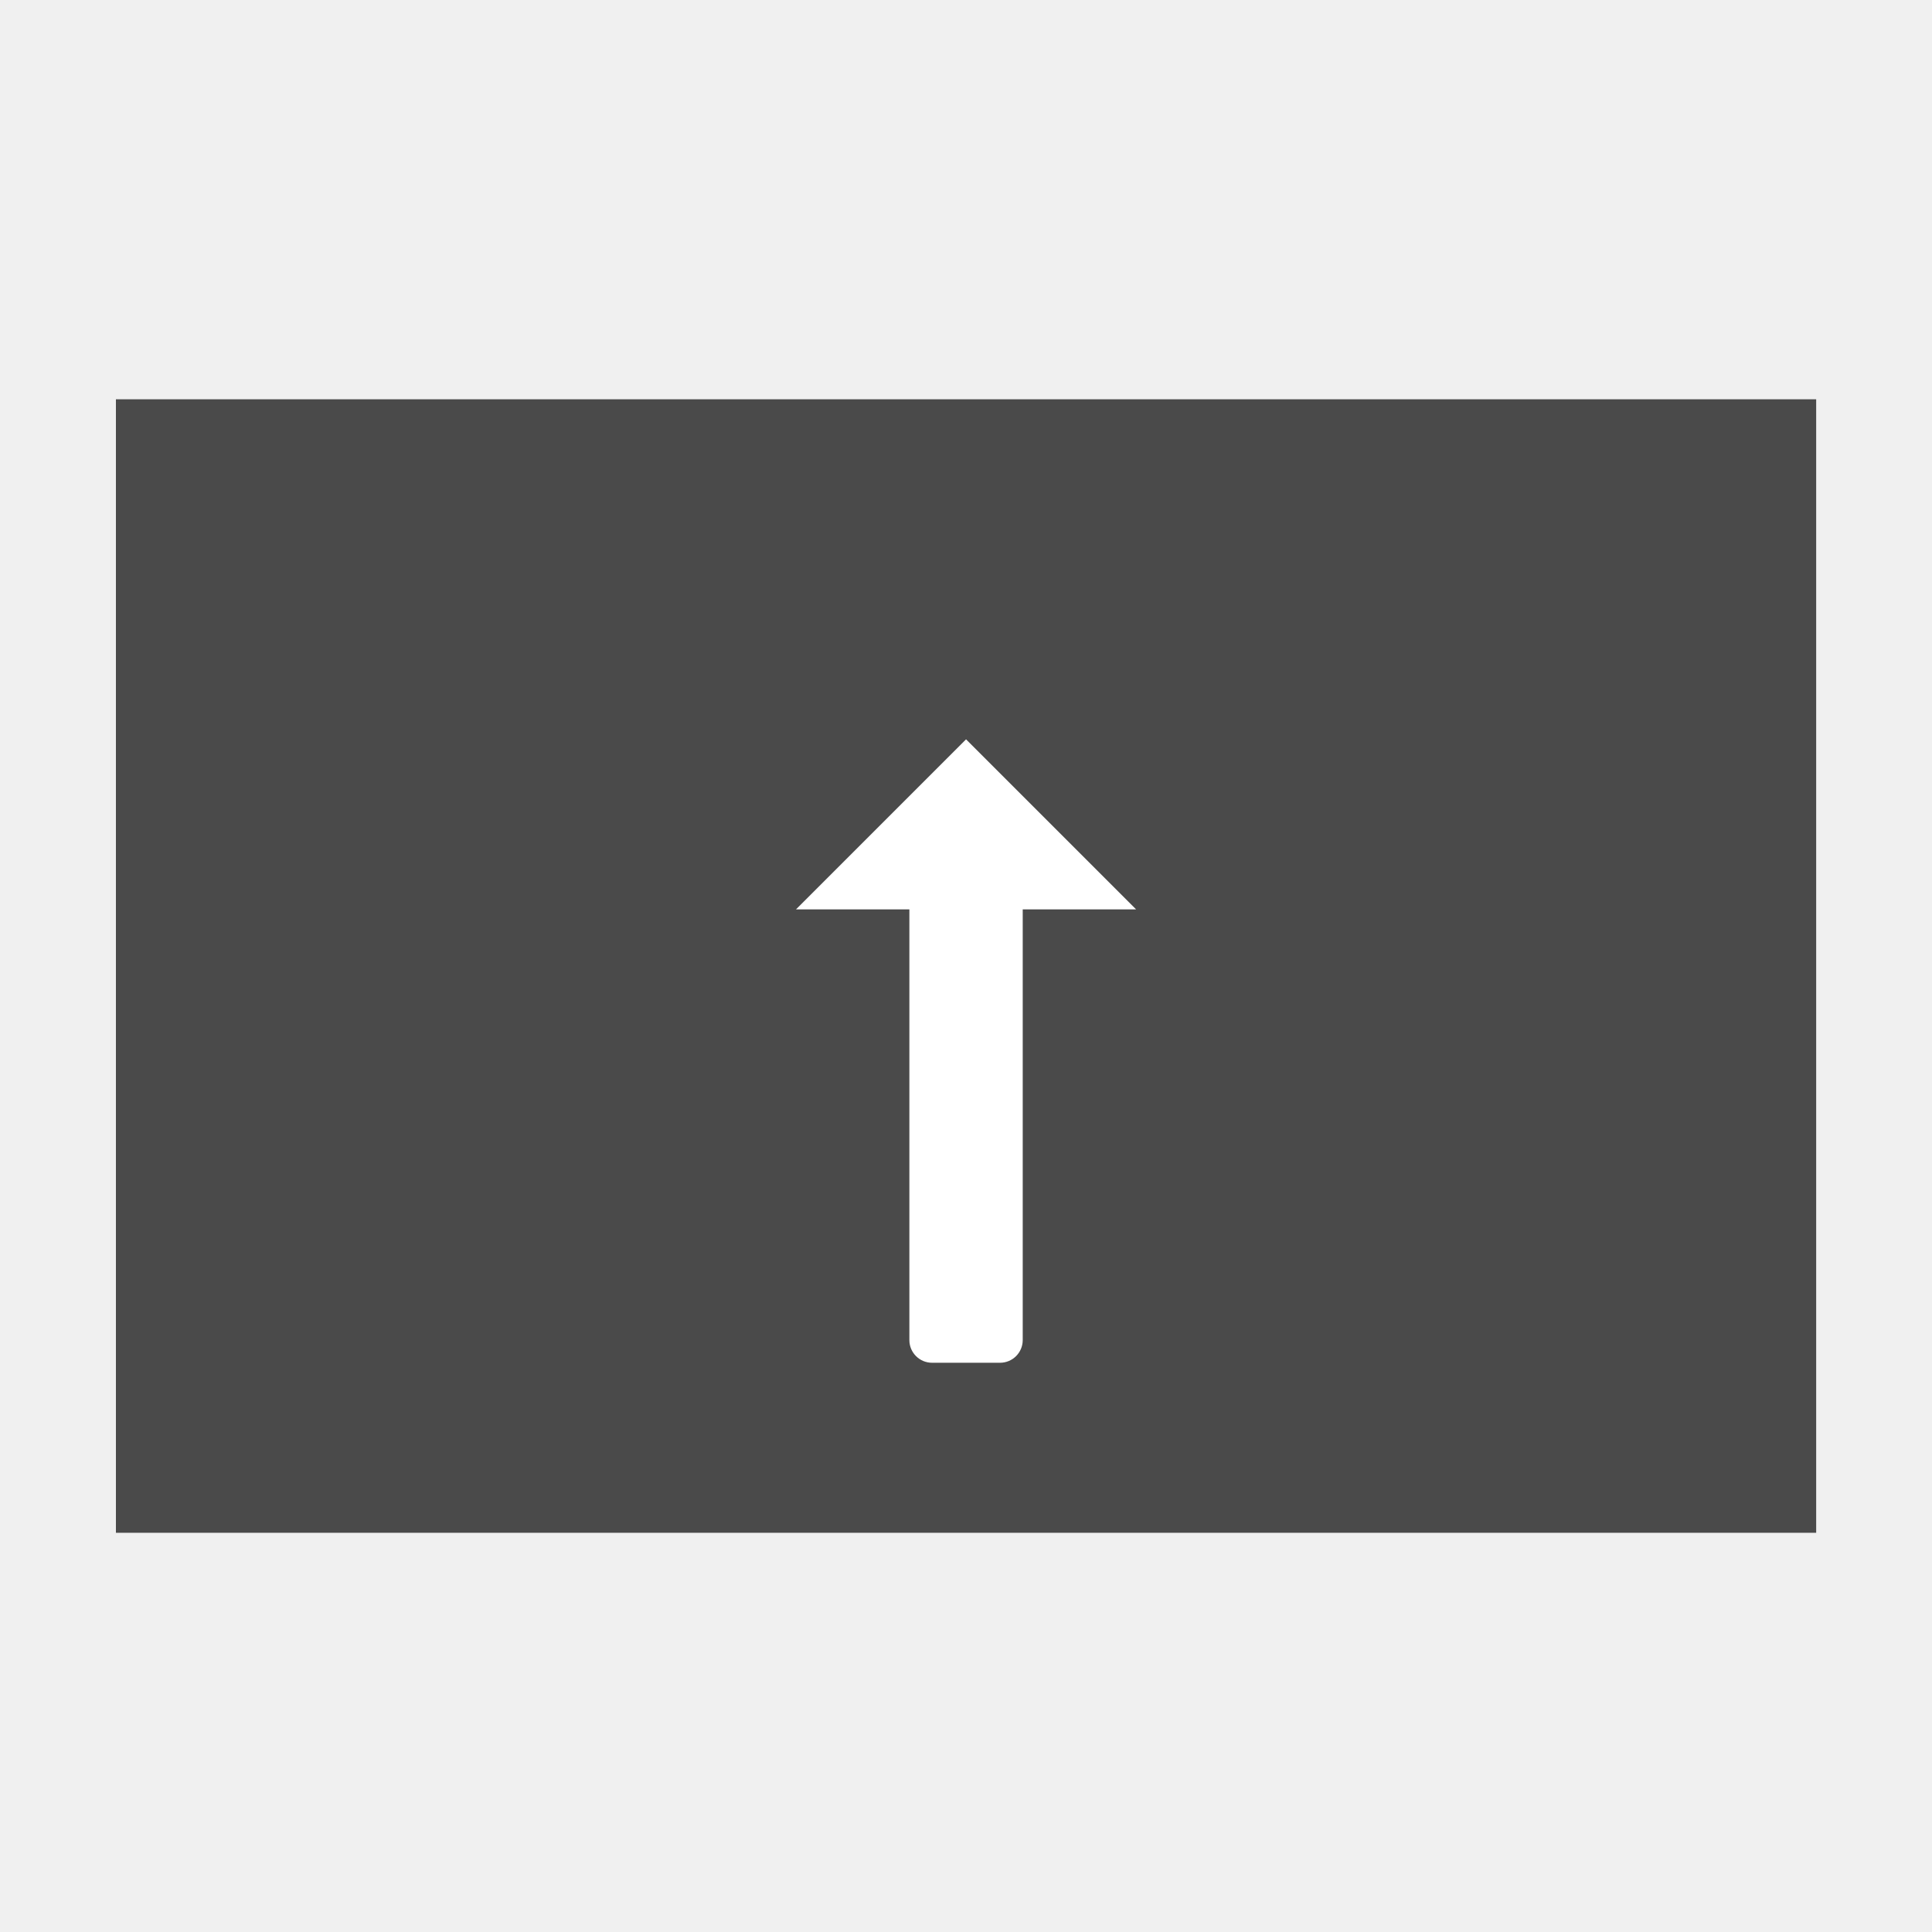
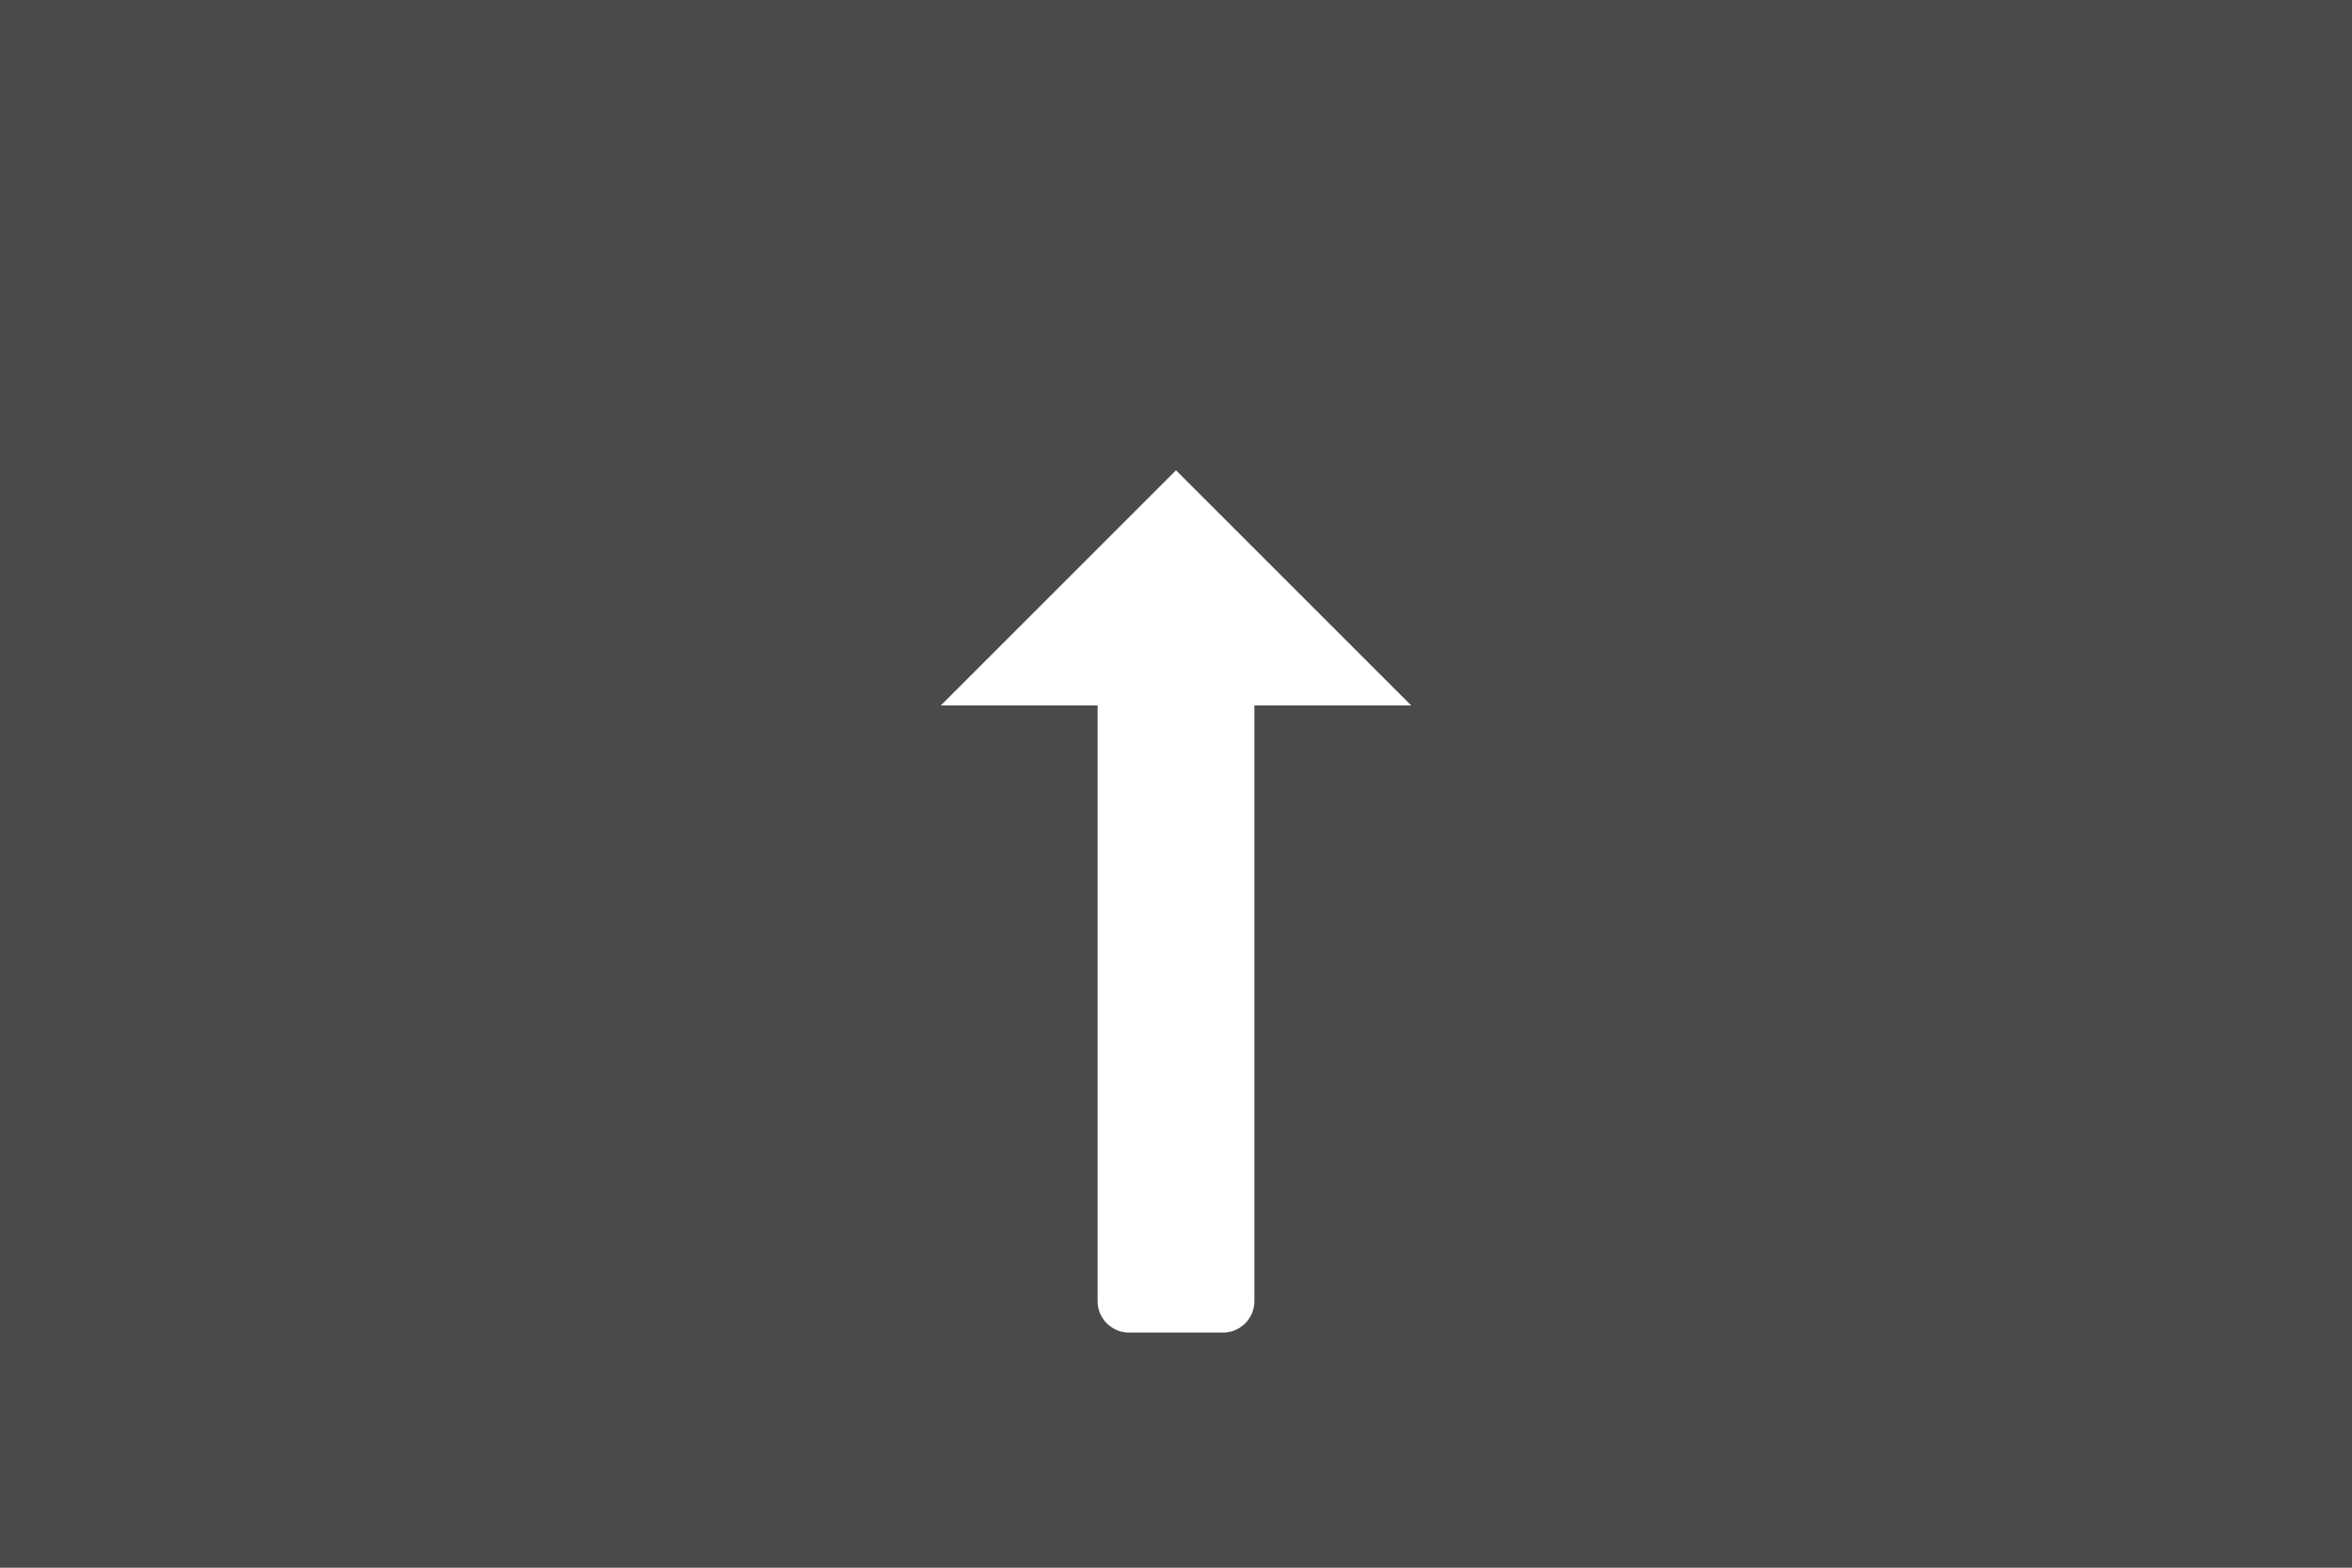
- <svg xmlns="http://www.w3.org/2000/svg" viewBox="0 0 200 200" width="200" height="200" role="img" aria-label="PAVEMENT_ARROW_STRAIGHT">
-   <g transform="translate(12 41.3333) scale(0.5867)">
-     <rect x="0" y="0" width="300" height="200" fill="#4A4A4A" />
-     <g fill="#FFFFFF">
-       <rect x="140" y="80" width="20" height="90" rx="4" />
-       <path d="M 150,60 L 120,90 L 180,90 Z" />
-     </g>
+ <svg xmlns="http://www.w3.org/2000/svg" viewBox="0 0 300 200" width="300" height="200" role="img" aria-label="PAVEMENT_ARROW_STRAIGHT">
+   <rect x="0" y="0" width="300" height="200" fill="#4A4A4A" />
+   <g fill="#FFFFFF">
+     <rect x="140" y="80" width="20" height="90" rx="4" />
+     <path d="M 150,60 L 120,90 L 180,90 Z" />
  </g>
</svg>
